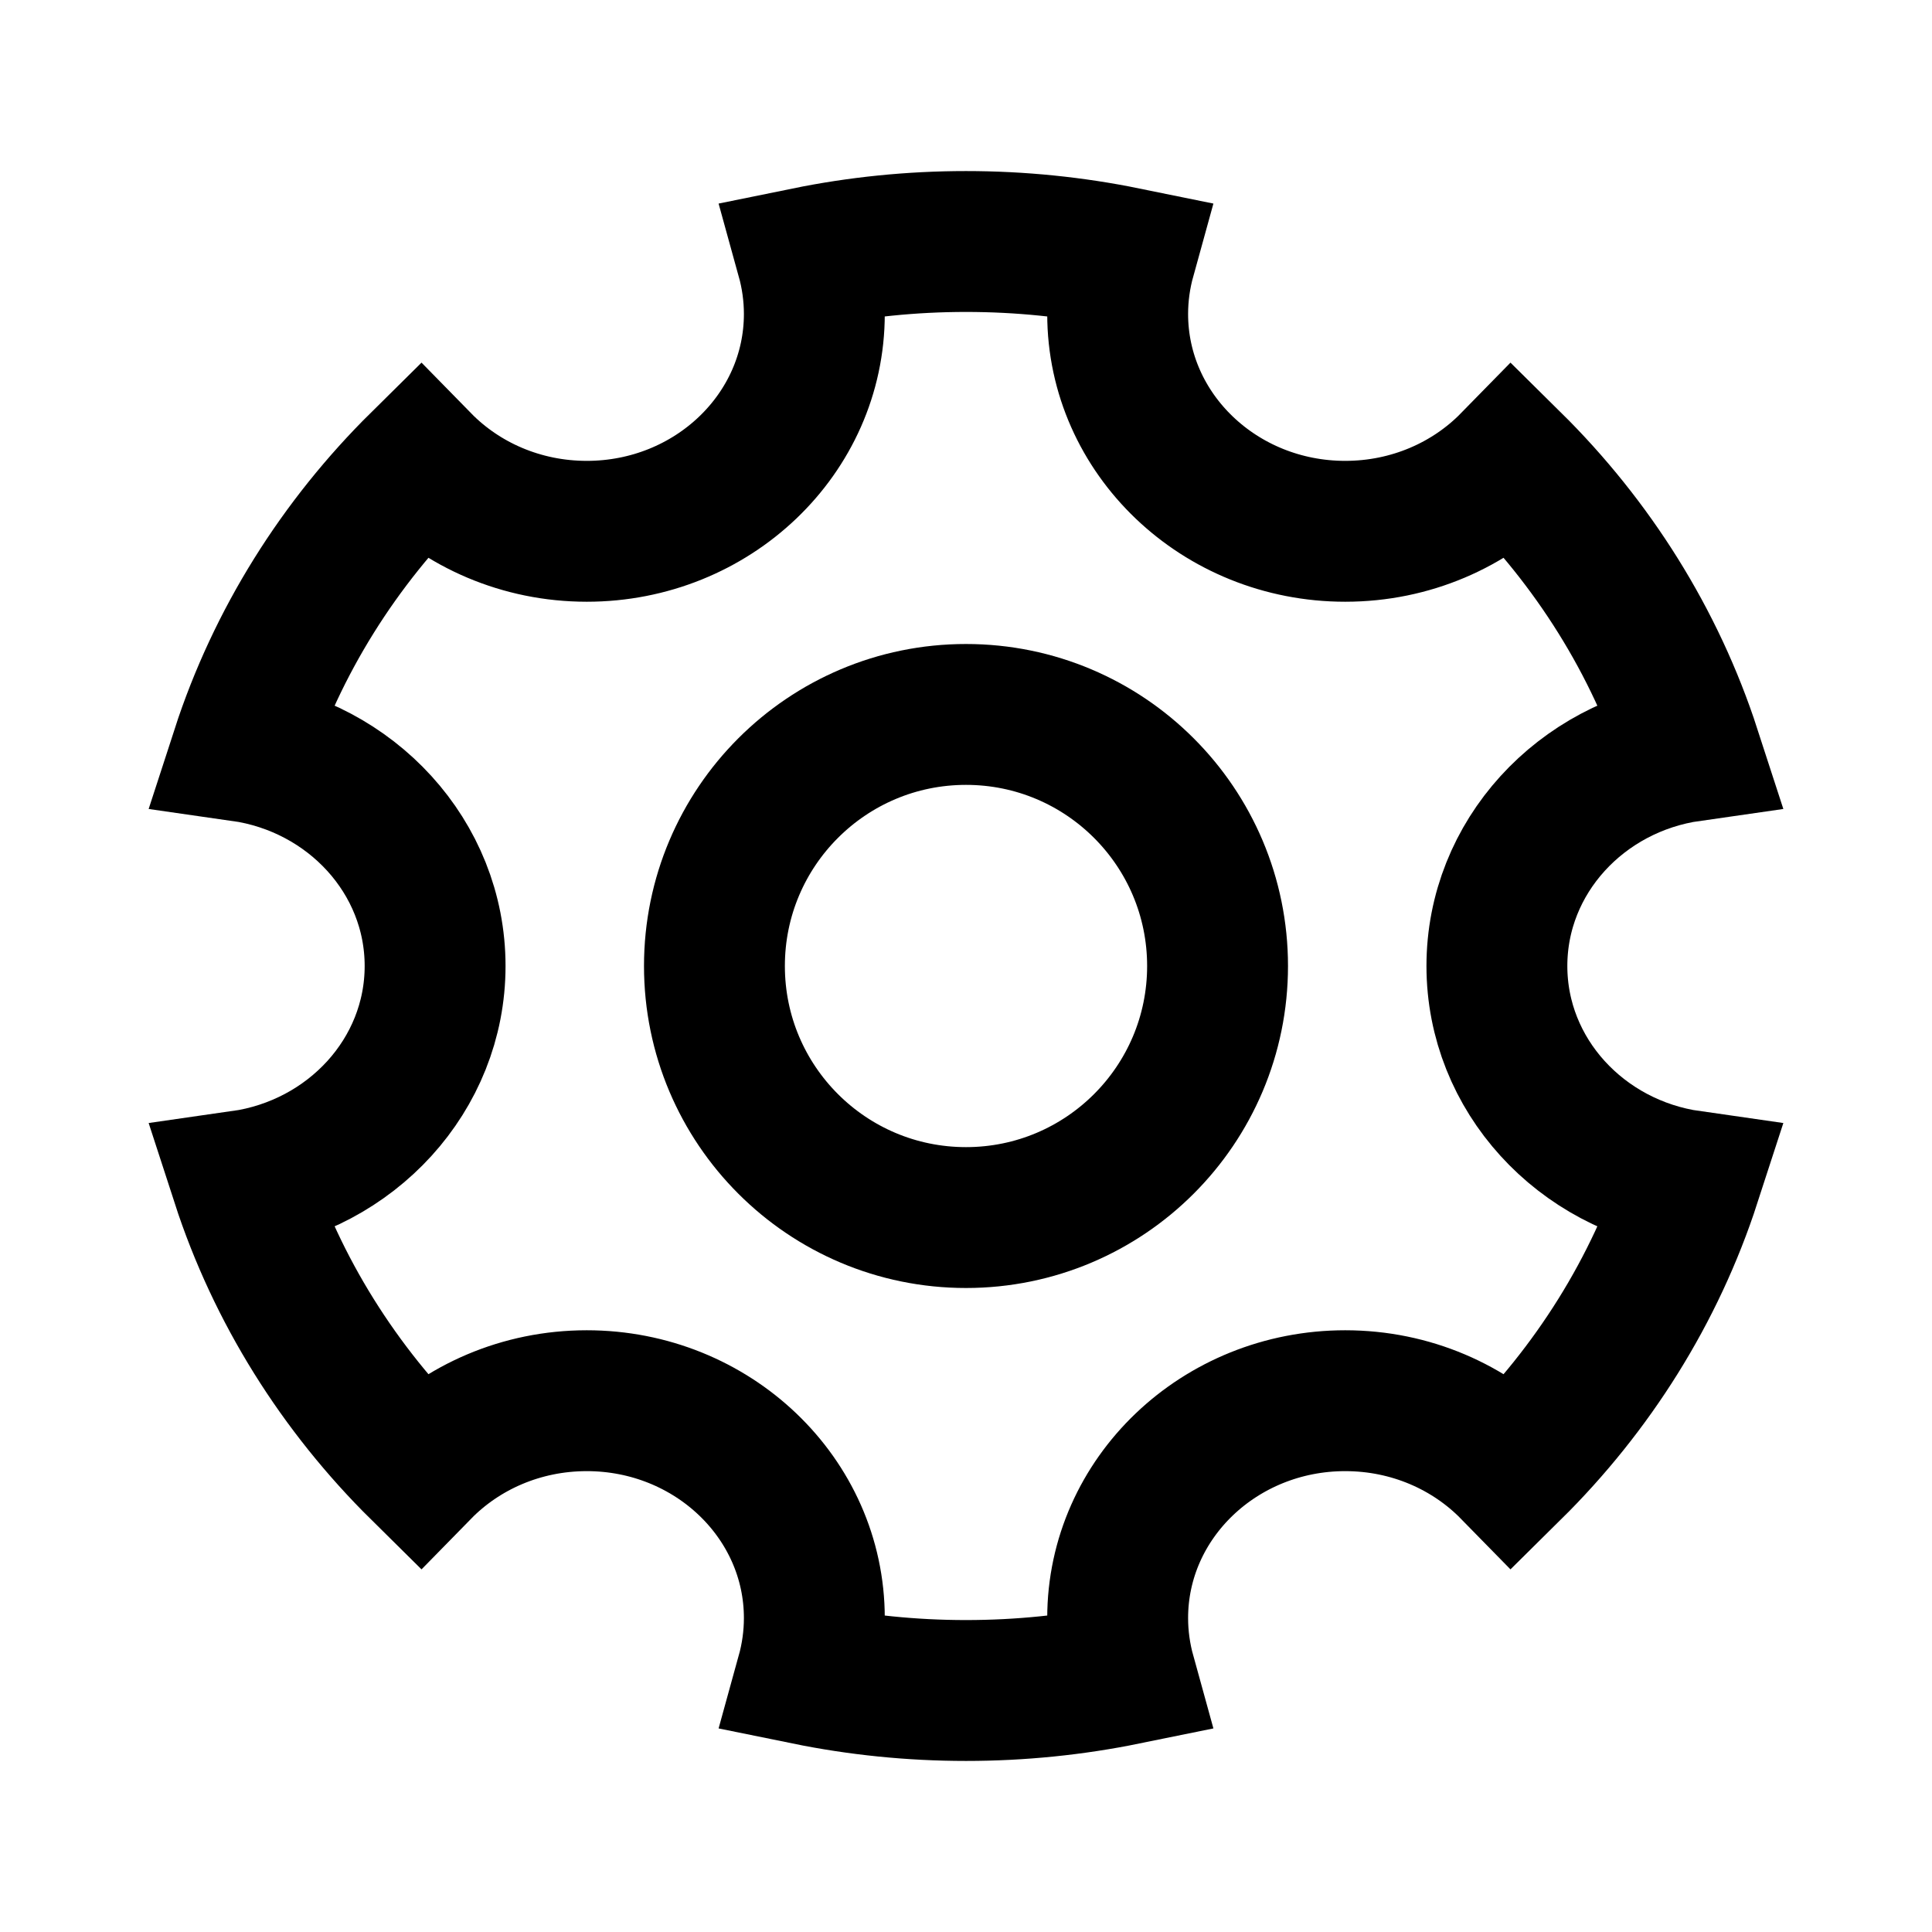
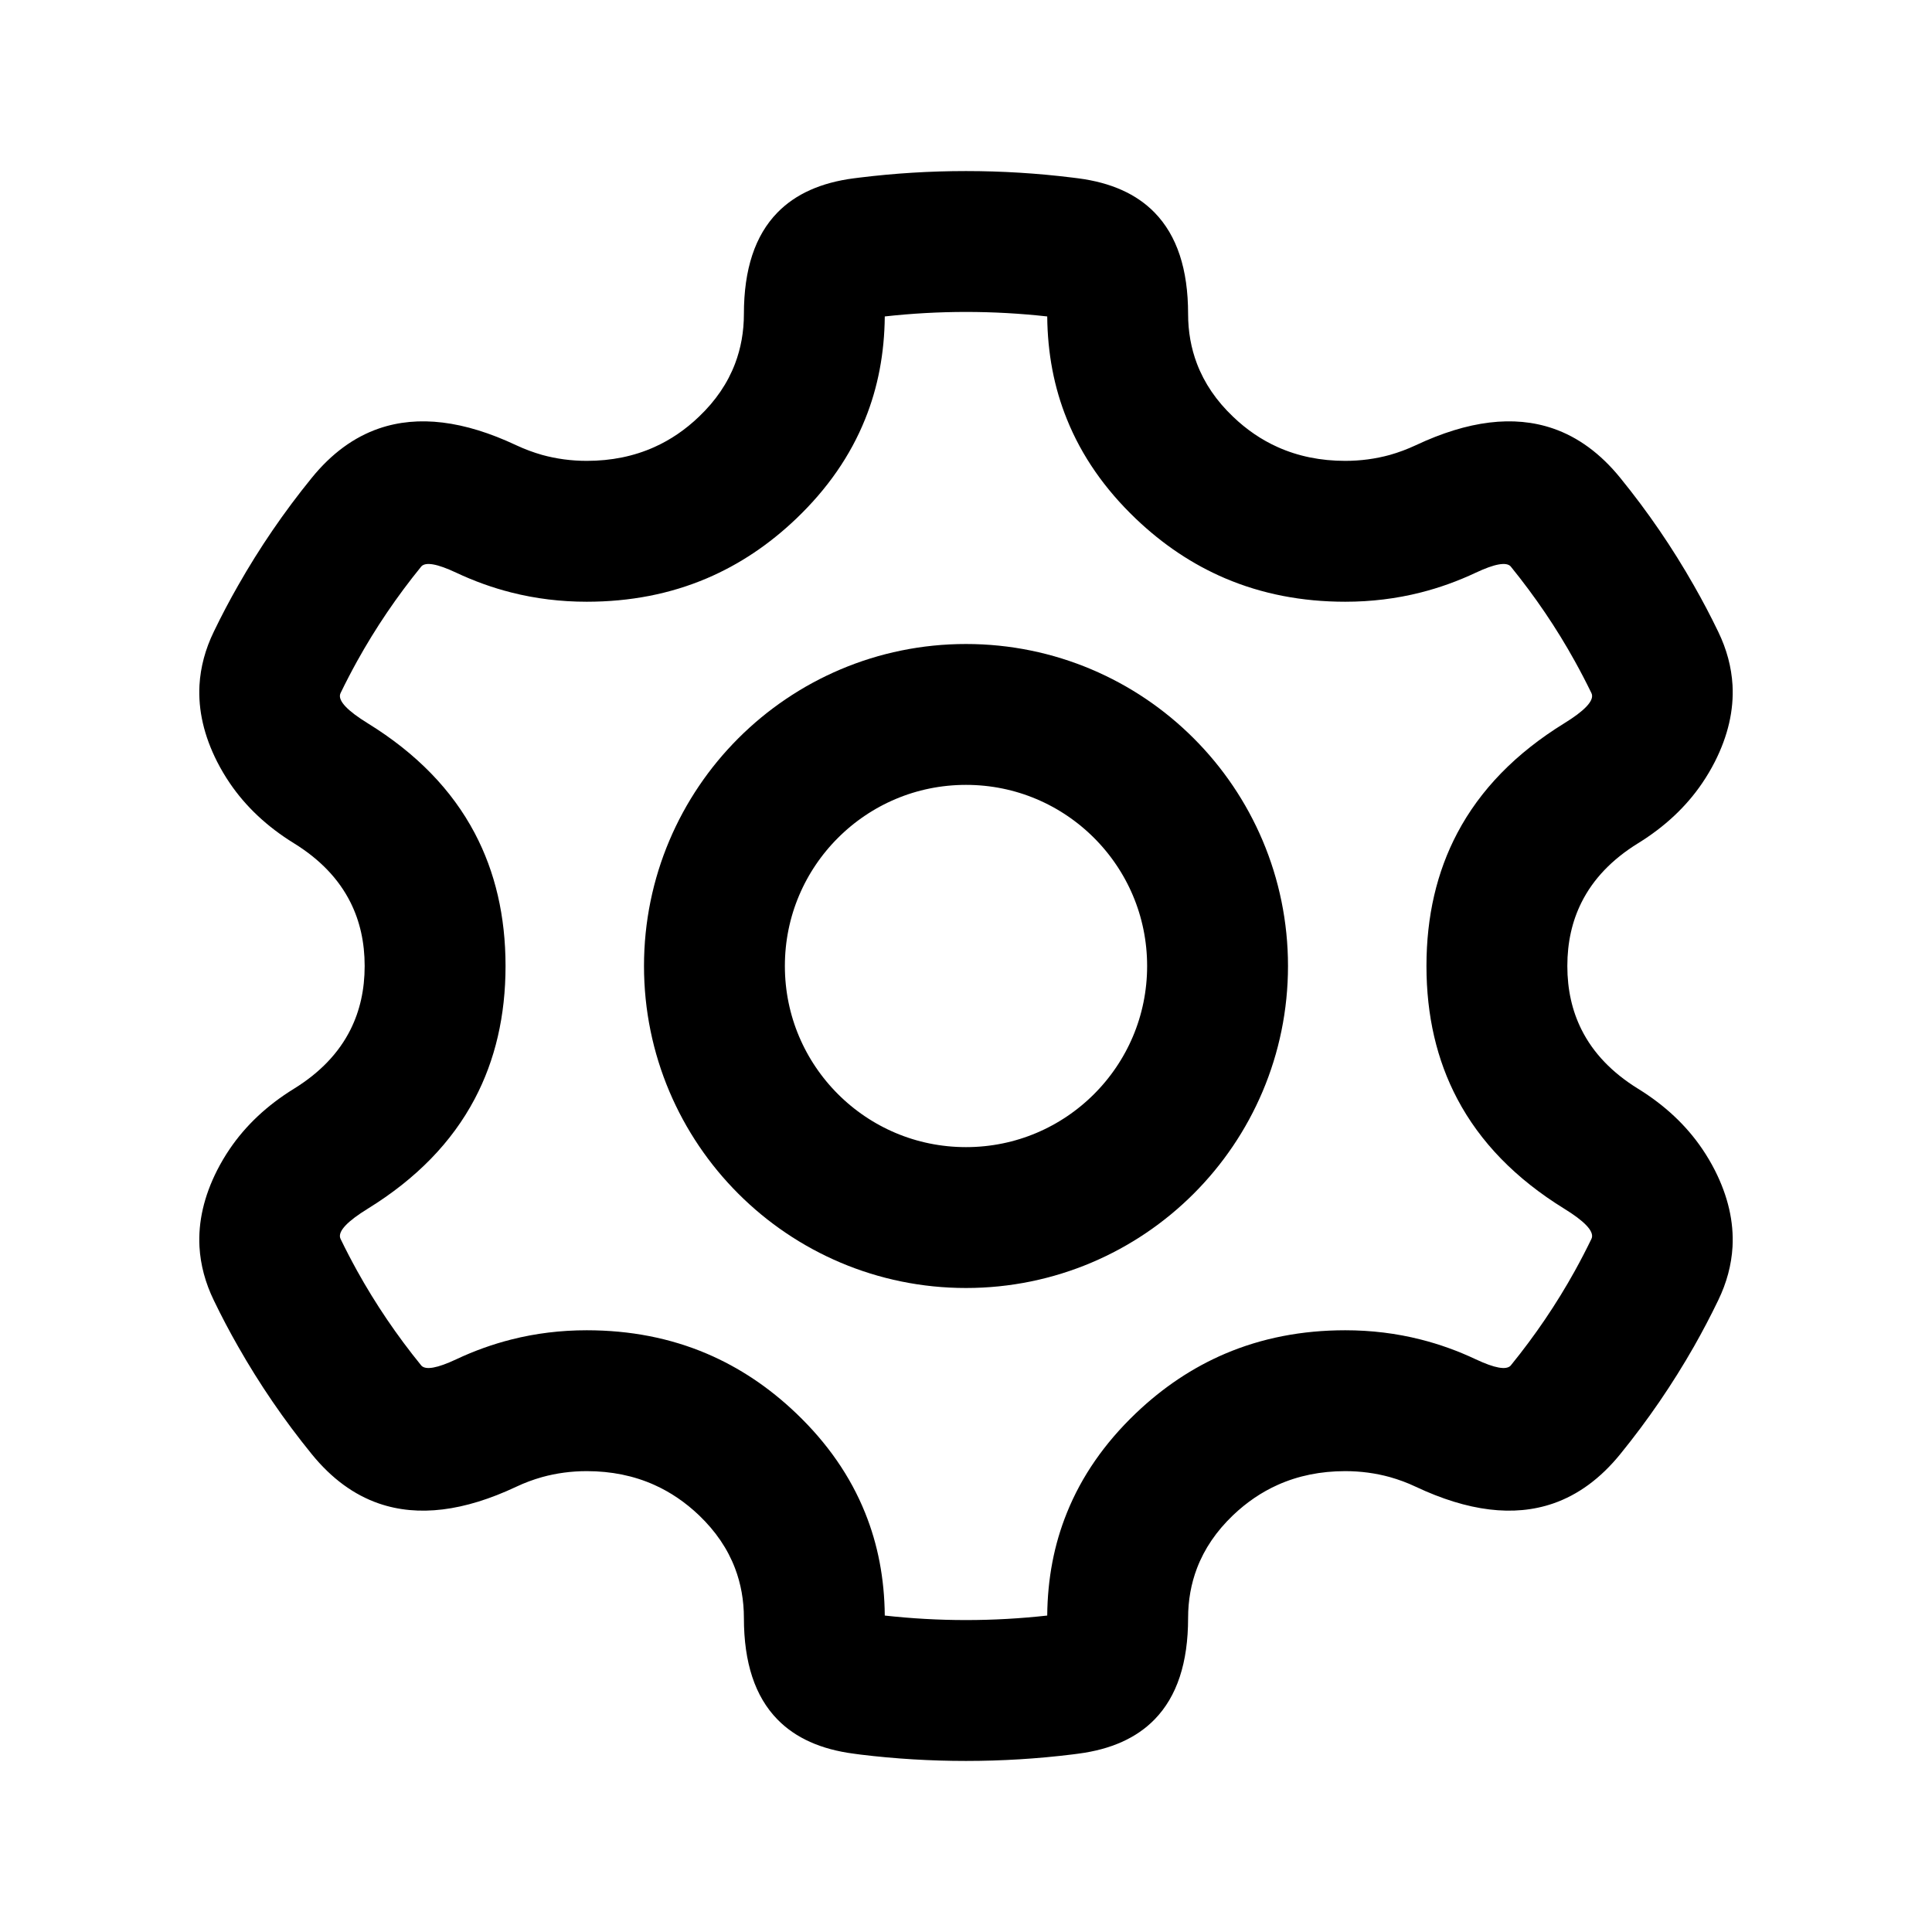
<svg xmlns="http://www.w3.org/2000/svg" viewBox="0 0 24 24" fill="none">
-   <path id="矢量 140" d="M13.884 3.9C13.884 3.658 13.918 3.423 13.98 3.199C13.342 3.069 12.679 3 12 3C11.321 3 10.658 3.069 10.02 3.199C10.082 3.423 10.116 3.658 10.116 3.9C10.116 5.391 8.85 6.6 7.289 6.6C6.475 6.6 5.741 6.271 5.226 5.745C4.214 6.745 3.442 7.968 3 9.33C4.361 9.524 5.405 10.646 5.405 12C5.405 13.354 4.361 14.476 3 14.67C3.442 16.032 4.214 17.255 5.226 18.255C5.741 17.729 6.475 17.4 7.289 17.4C8.85 17.4 10.116 18.609 10.116 20.1C10.116 20.342 10.082 20.577 10.02 20.801C10.658 20.931 11.321 21 12 21C12.679 21 13.342 20.931 13.98 20.801C13.918 20.577 13.884 20.342 13.884 20.1C13.884 18.609 15.15 17.4 16.711 17.4C17.525 17.4 18.259 17.729 18.774 18.255C19.786 17.255 20.558 16.032 21 14.67C19.639 14.476 18.595 13.354 18.595 12C18.595 10.646 19.639 9.524 21 9.33C20.558 7.968 19.786 6.745 18.774 5.745C18.259 6.271 17.525 6.6 16.711 6.6C15.15 6.6 13.884 5.391 13.884 3.9Z" fill-rule="evenodd" stroke="currentColor" stroke-width="1.75" />
+   <path id="矢量 140(边框)" d="M14.869 4.518C14.796 4.326 14.759 4.12 14.759 3.9C14.759 3.345 14.621 2.926 14.343 2.641C14.118 2.41 13.802 2.268 13.393 2.215C13.369 2.212 13.345 2.209 13.321 2.206C12.884 2.152 12.444 2.125 12 2.125C11.556 2.125 11.116 2.152 10.679 2.206C10.655 2.209 10.631 2.212 10.607 2.215C10.198 2.268 9.882 2.41 9.657 2.641C9.379 2.926 9.241 3.345 9.241 3.9C9.241 4.12 9.204 4.326 9.131 4.518C9.039 4.76 8.89 4.979 8.683 5.176C8.514 5.338 8.329 5.464 8.128 5.554C7.874 5.668 7.594 5.725 7.289 5.725C7.097 5.725 6.912 5.7 6.734 5.651C6.625 5.62 6.518 5.58 6.413 5.531C5.763 5.225 5.195 5.155 4.707 5.323C4.396 5.43 4.117 5.635 3.872 5.937C3.528 6.36 3.224 6.805 2.958 7.273C2.851 7.46 2.75 7.652 2.656 7.847C2.55 8.065 2.491 8.287 2.478 8.511C2.461 8.823 2.534 9.14 2.697 9.462C2.744 9.554 2.796 9.642 2.853 9.726C3.053 10.021 3.319 10.27 3.651 10.475C3.975 10.675 4.209 10.92 4.354 11.21C4.471 11.444 4.53 11.707 4.53 12C4.53 12.293 4.471 12.556 4.354 12.79C4.209 13.08 3.975 13.325 3.651 13.525C3.319 13.73 3.053 13.979 2.853 14.274C2.796 14.358 2.744 14.446 2.697 14.538C2.534 14.86 2.461 15.177 2.478 15.489C2.491 15.713 2.55 15.935 2.656 16.153C2.75 16.348 2.851 16.54 2.958 16.727C3.224 17.195 3.528 17.64 3.872 18.063C4.117 18.365 4.396 18.57 4.707 18.677C5.195 18.845 5.763 18.775 6.413 18.469C6.518 18.419 6.625 18.38 6.734 18.349C6.912 18.3 7.097 18.275 7.289 18.275C7.594 18.275 7.874 18.332 8.128 18.446C8.329 18.536 8.514 18.662 8.683 18.823C8.89 19.021 9.039 19.24 9.131 19.482C9.204 19.674 9.241 19.88 9.241 20.1C9.241 20.655 9.379 21.074 9.657 21.359C9.882 21.59 10.198 21.732 10.607 21.785C10.634 21.789 10.661 21.792 10.689 21.796C11.123 21.849 11.56 21.875 12 21.875C12.445 21.875 12.886 21.848 13.324 21.794C13.347 21.791 13.37 21.788 13.393 21.785C13.802 21.732 14.118 21.59 14.343 21.359C14.621 21.074 14.759 20.655 14.759 20.1C14.759 19.88 14.796 19.674 14.869 19.482C14.961 19.24 15.11 19.021 15.317 18.823C15.486 18.662 15.671 18.536 15.872 18.446C16.126 18.332 16.406 18.275 16.711 18.275C16.903 18.275 17.088 18.3 17.266 18.349C17.375 18.38 17.482 18.419 17.587 18.469C18.237 18.775 18.805 18.845 19.293 18.677C19.604 18.57 19.883 18.365 20.128 18.063C20.472 17.64 20.776 17.195 21.043 16.727C21.149 16.54 21.25 16.348 21.344 16.153C21.45 15.935 21.509 15.713 21.522 15.489C21.539 15.177 21.466 14.86 21.303 14.538C21.256 14.446 21.204 14.358 21.147 14.274C20.947 13.979 20.681 13.73 20.349 13.525C20.025 13.325 19.791 13.08 19.646 12.79C19.529 12.556 19.47 12.293 19.47 12C19.47 11.707 19.529 11.444 19.646 11.21C19.791 10.92 20.025 10.675 20.349 10.475C20.681 10.27 20.947 10.021 21.147 9.726C21.204 9.642 21.256 9.554 21.303 9.462C21.466 9.14 21.539 8.823 21.522 8.511C21.509 8.287 21.45 8.065 21.344 7.847C21.25 7.652 21.149 7.46 21.042 7.273C20.776 6.805 20.472 6.36 20.128 5.937C19.883 5.635 19.604 5.43 19.293 5.323C18.805 5.155 18.237 5.225 17.587 5.531C17.482 5.58 17.375 5.62 17.266 5.651C17.088 5.7 16.903 5.725 16.711 5.725C16.406 5.725 16.126 5.668 15.872 5.554C15.671 5.464 15.486 5.338 15.317 5.176C15.11 4.979 14.961 4.76 14.869 4.518ZM13.009 3.931C13.013 4.388 13.094 4.815 13.254 5.209C13.436 5.661 13.721 6.072 14.108 6.442C14.446 6.765 14.816 7.012 15.219 7.184C15.675 7.378 16.172 7.475 16.711 7.475C17.033 7.475 17.346 7.437 17.649 7.36C17.882 7.301 18.11 7.219 18.333 7.114C18.567 7.004 18.712 6.978 18.766 7.036C18.767 7.037 18.768 7.038 18.769 7.04C19.07 7.411 19.335 7.801 19.563 8.213C19.635 8.343 19.704 8.475 19.769 8.609C19.771 8.614 19.773 8.619 19.775 8.625C19.797 8.71 19.682 8.831 19.43 8.986C18.829 9.357 18.387 9.811 18.103 10.349C17.848 10.832 17.72 11.382 17.72 12C17.72 12.618 17.848 13.168 18.103 13.651C18.387 14.189 18.829 14.643 19.43 15.014C19.682 15.169 19.797 15.29 19.775 15.375C19.773 15.381 19.771 15.386 19.769 15.391C19.704 15.525 19.635 15.658 19.563 15.788C19.335 16.199 19.07 16.59 18.769 16.96C18.768 16.962 18.767 16.963 18.766 16.964C18.711 17.022 18.567 16.996 18.333 16.886C18.11 16.781 17.883 16.699 17.649 16.64C17.346 16.563 17.033 16.525 16.711 16.525C16.172 16.525 15.675 16.622 15.219 16.816C14.816 16.988 14.446 17.235 14.108 17.558C13.721 17.928 13.436 18.339 13.254 18.791C13.094 19.186 13.013 19.611 13.009 20.069C12.675 20.106 12.339 20.125 12 20.125C11.661 20.125 11.325 20.106 10.991 20.069C10.987 19.611 10.906 19.186 10.746 18.791C10.564 18.339 10.279 17.928 9.892 17.558C9.554 17.235 9.184 16.988 8.781 16.816C8.325 16.622 7.828 16.525 7.289 16.525C6.967 16.525 6.654 16.563 6.351 16.64C6.118 16.699 5.89 16.781 5.667 16.886C5.433 16.996 5.289 17.022 5.234 16.964C5.233 16.963 5.232 16.962 5.231 16.96C4.93 16.59 4.665 16.199 4.437 15.788C4.365 15.658 4.296 15.525 4.231 15.391C4.229 15.386 4.227 15.381 4.225 15.375C4.203 15.29 4.318 15.169 4.57 15.014C5.171 14.643 5.613 14.189 5.897 13.651C6.152 13.168 6.28 12.618 6.28 12C6.28 11.382 6.152 10.832 5.897 10.349C5.613 9.811 5.171 9.357 4.57 8.986C4.318 8.831 4.203 8.71 4.225 8.625C4.227 8.619 4.229 8.614 4.231 8.609C4.296 8.475 4.365 8.342 4.437 8.212C4.665 7.801 4.93 7.41 5.231 7.04C5.232 7.038 5.233 7.037 5.234 7.036C5.289 6.978 5.433 7.004 5.667 7.114C5.89 7.219 6.118 7.301 6.351 7.36C6.654 7.437 6.967 7.475 7.289 7.475C7.828 7.475 8.325 7.378 8.781 7.184C9.184 7.012 9.554 6.765 9.892 6.442C10.279 6.072 10.564 5.661 10.746 5.209C10.906 4.815 10.987 4.388 10.991 3.931C11.325 3.894 11.661 3.875 12 3.875C12.339 3.875 12.675 3.894 13.009 3.931Z" fill="currentColor" fill-rule="evenodd" />
  <circle id="椭圆 19" cx="12" cy="12" r="3.125" stroke="currentColor" stroke-width="1.75" />
</svg>
